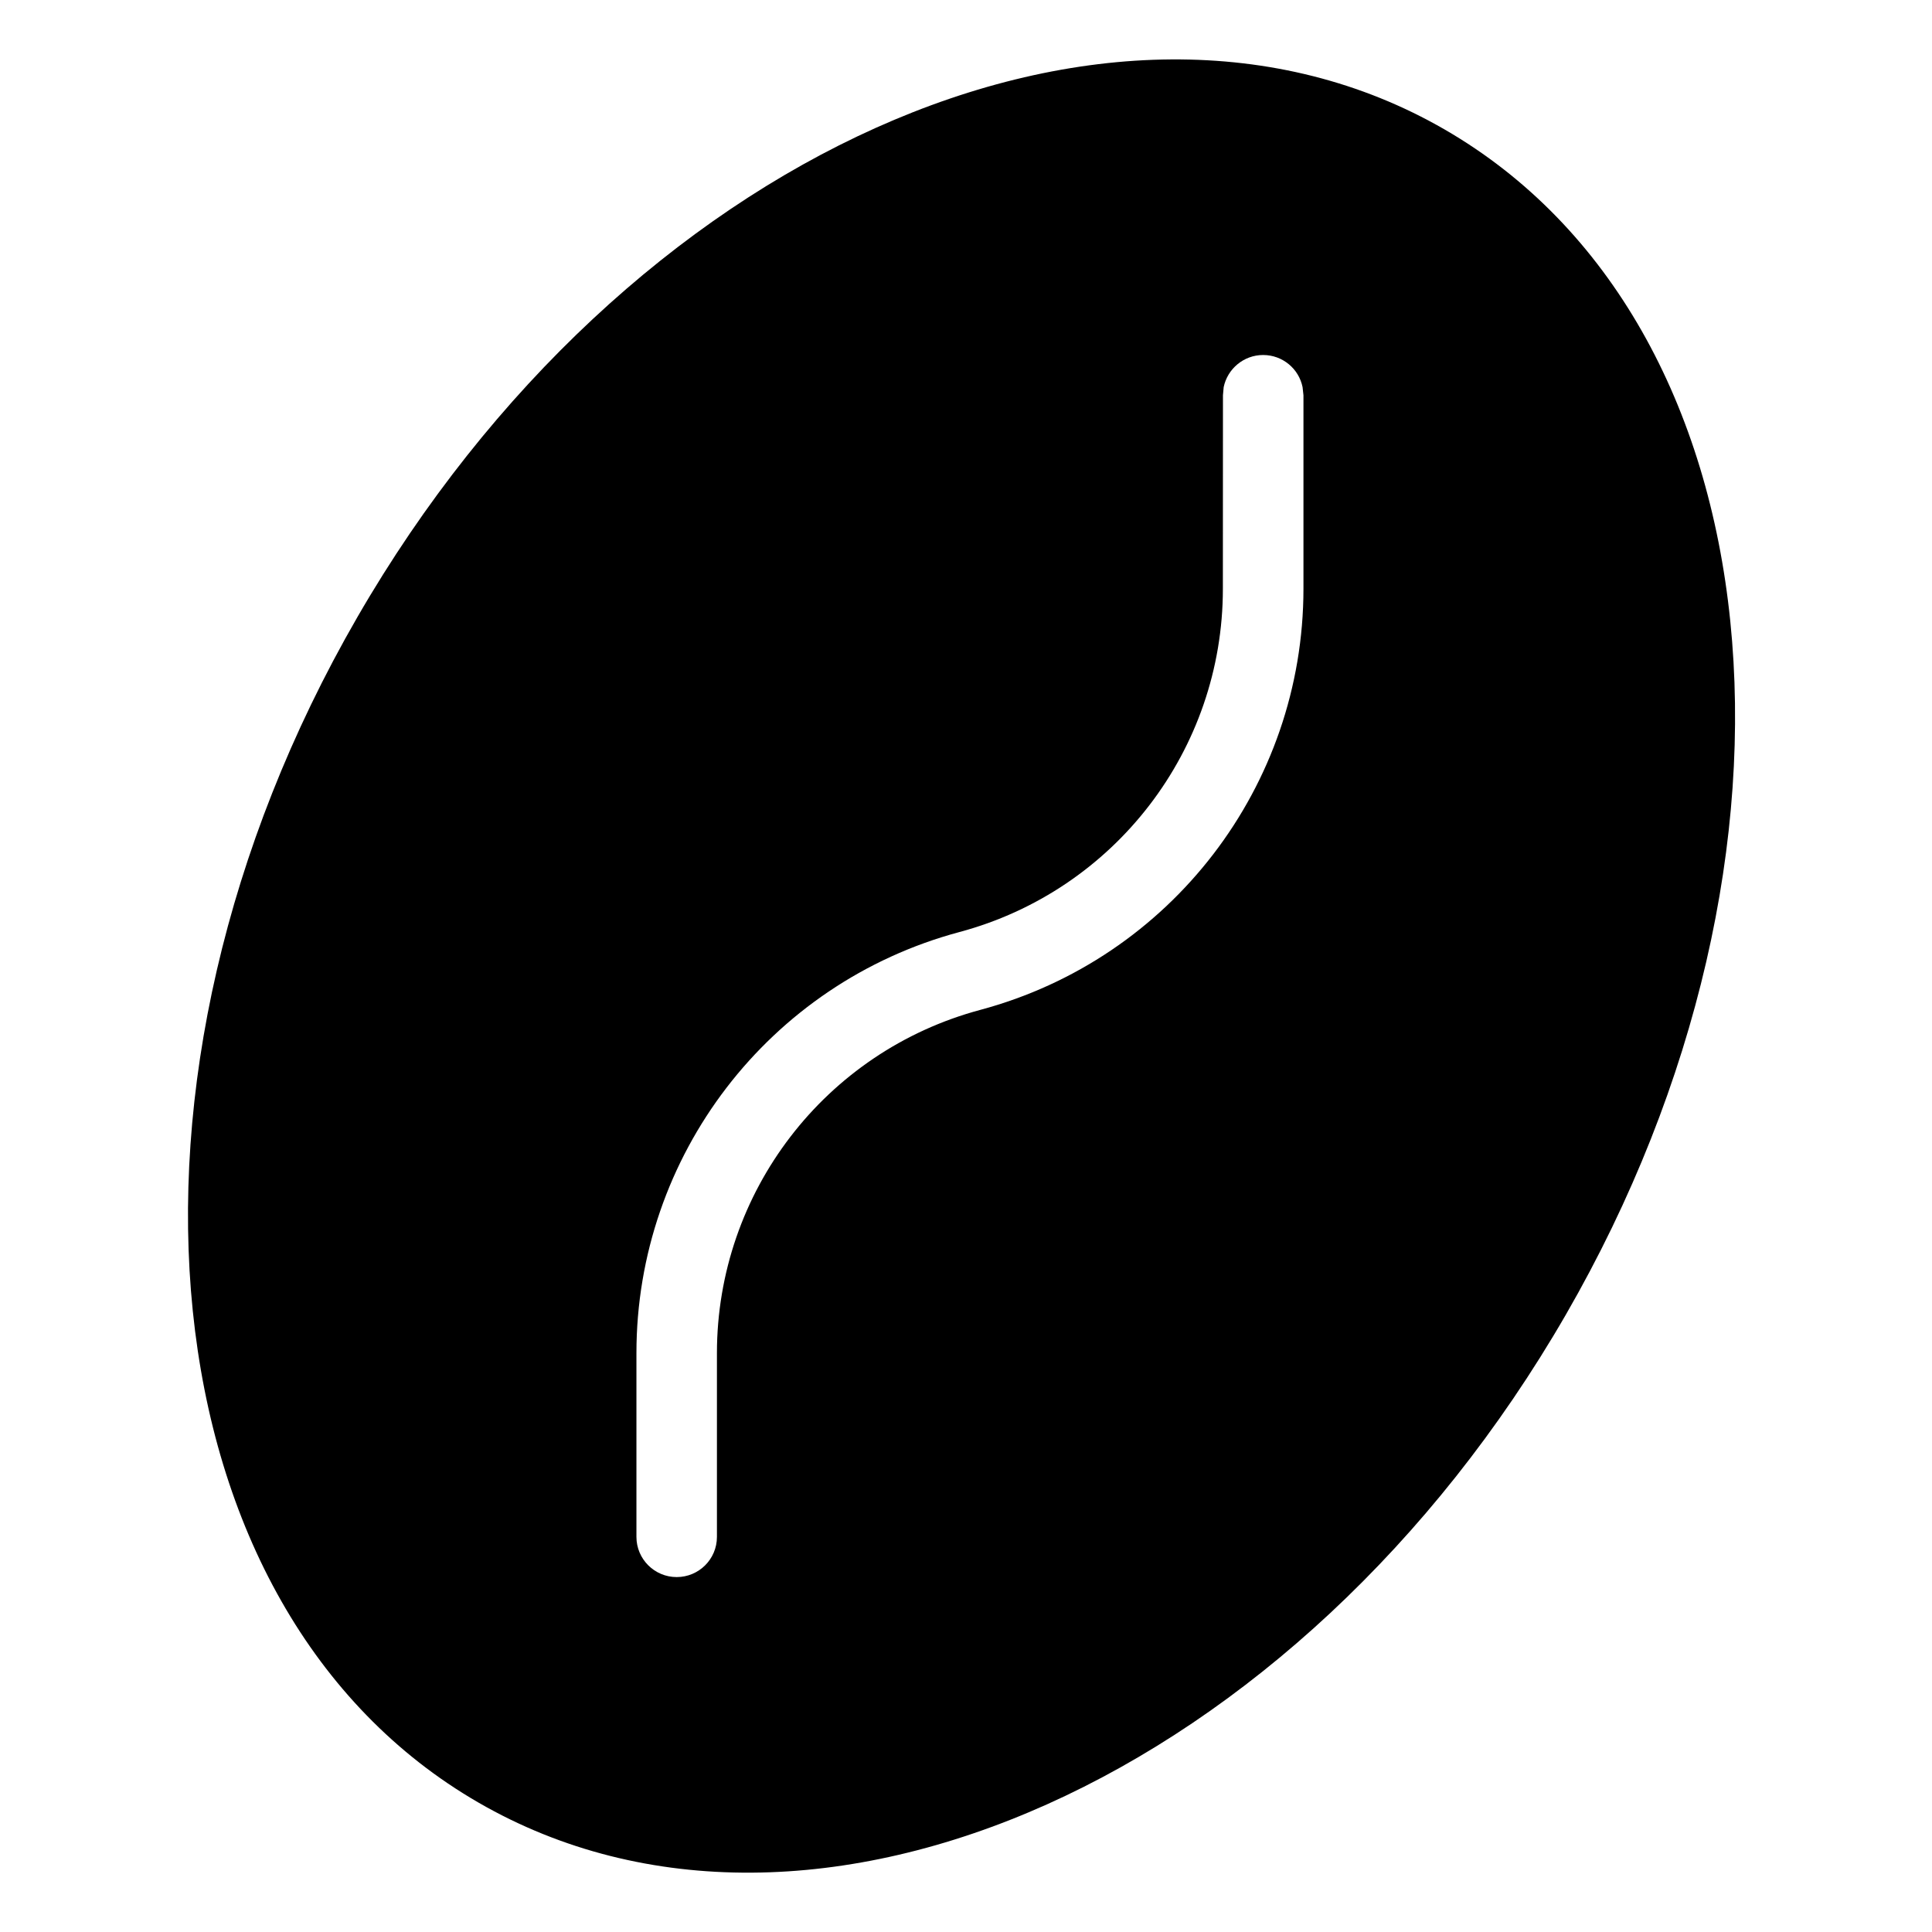
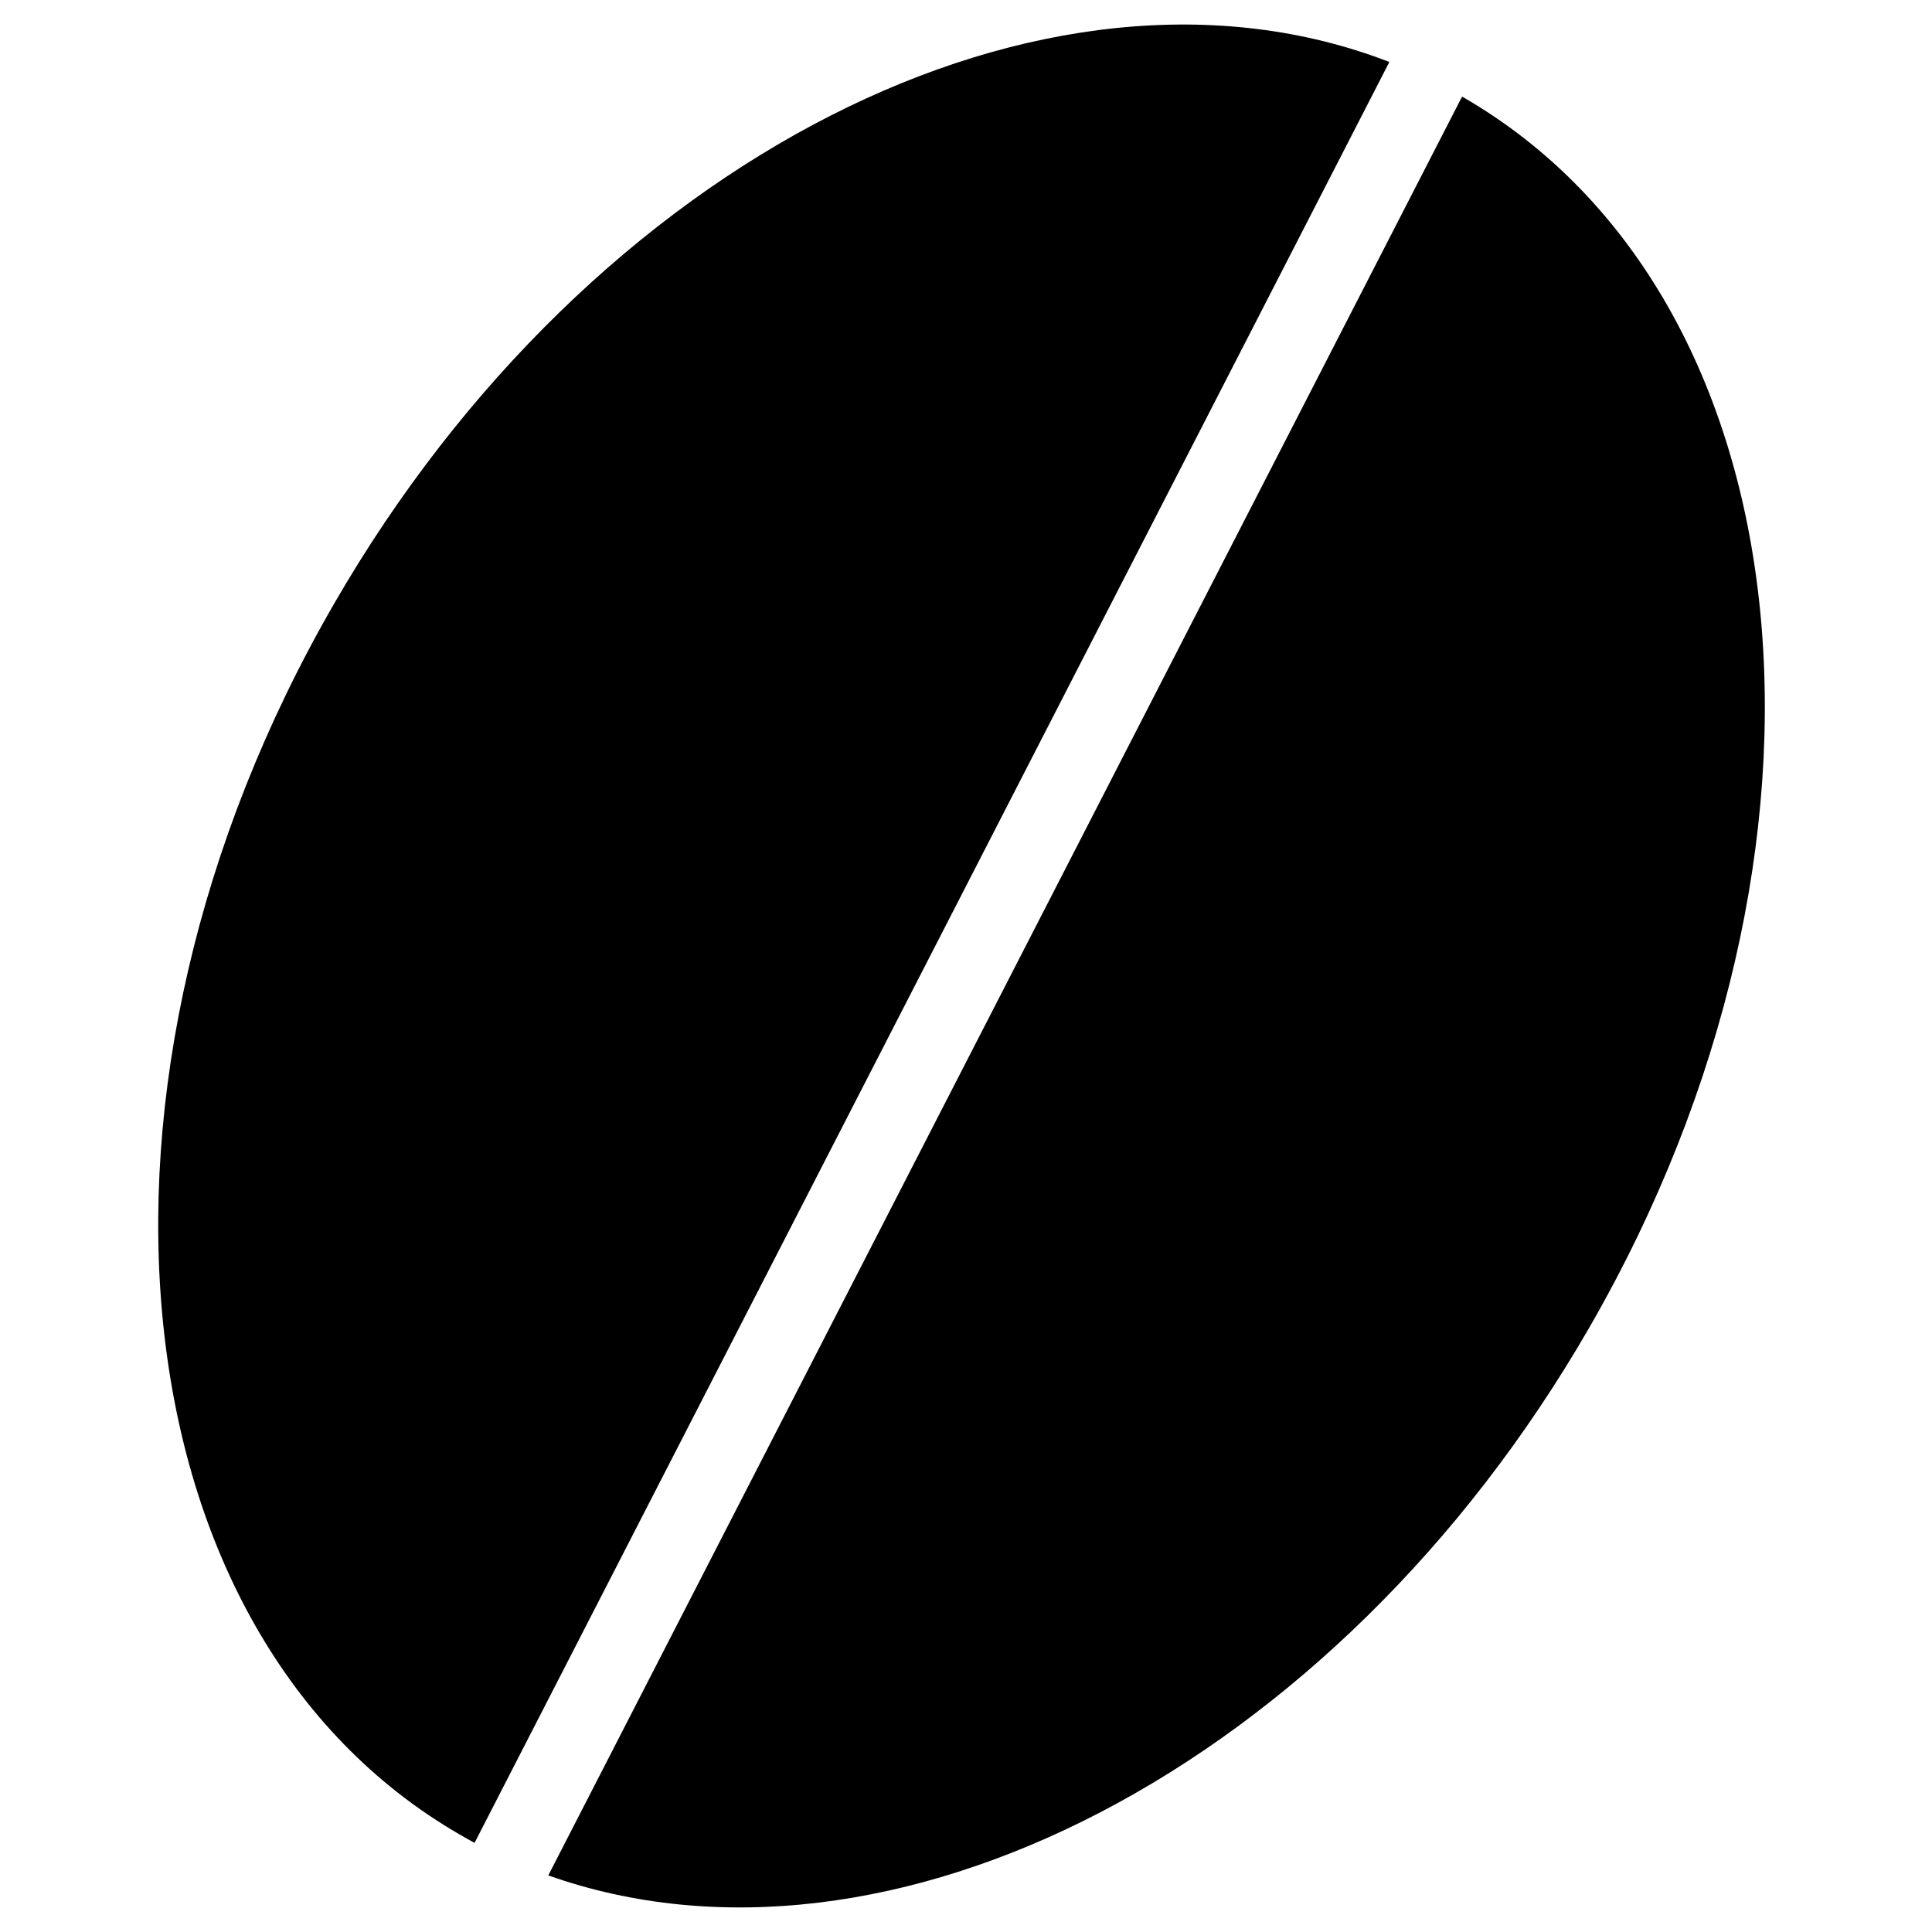
<svg xmlns="http://www.w3.org/2000/svg" width="24" height="24" viewBox="0 0 24 24" fill="none">
-   <path fill-rule="evenodd" clip-rule="evenodd" d="M4.439 7.667C7.753 1.928 13.8 -0.785 17.945 1.608C22.09 4.002 22.763 10.595 19.45 16.334C16.136 22.073 10.09 24.786 5.945 22.393C1.8 20 1.125 13.407 4.439 7.667ZM11.919 11.578C9.553 12.212 7.906 14.358 7.906 16.808L7.906 19.092C7.906 19.367 8.13 19.591 8.406 19.591C8.682 19.591 8.906 19.368 8.906 19.092L8.906 16.808C8.907 14.811 10.248 13.062 12.178 12.545C14.545 11.91 16.191 9.765 16.192 7.315L16.192 4.91L16.181 4.809C16.135 4.581 15.933 4.41 15.691 4.41C15.45 4.41 15.248 4.582 15.201 4.809L15.192 4.91L15.191 7.315C15.191 9.313 13.849 11.061 11.919 11.578Z" fill="black" />
+   <path d="M18.175 1.207C22.48 3.693 23.18 10.539 19.738 16.5C16.58 21.971 11.03 24.793 6.811 23.297L18.162 1.201C18.166 1.203 18.171 1.205 18.175 1.207Z" fill="black" />
+   <path d="M4.15 7.5C7.354 1.95 13.019 -0.874 17.259 0.77L5.895 22.893C5.834 22.86 5.774 22.826 5.714 22.791C1.409 20.306 0.709 13.46 4.15 7.5Z" fill="black" />
</svg>
